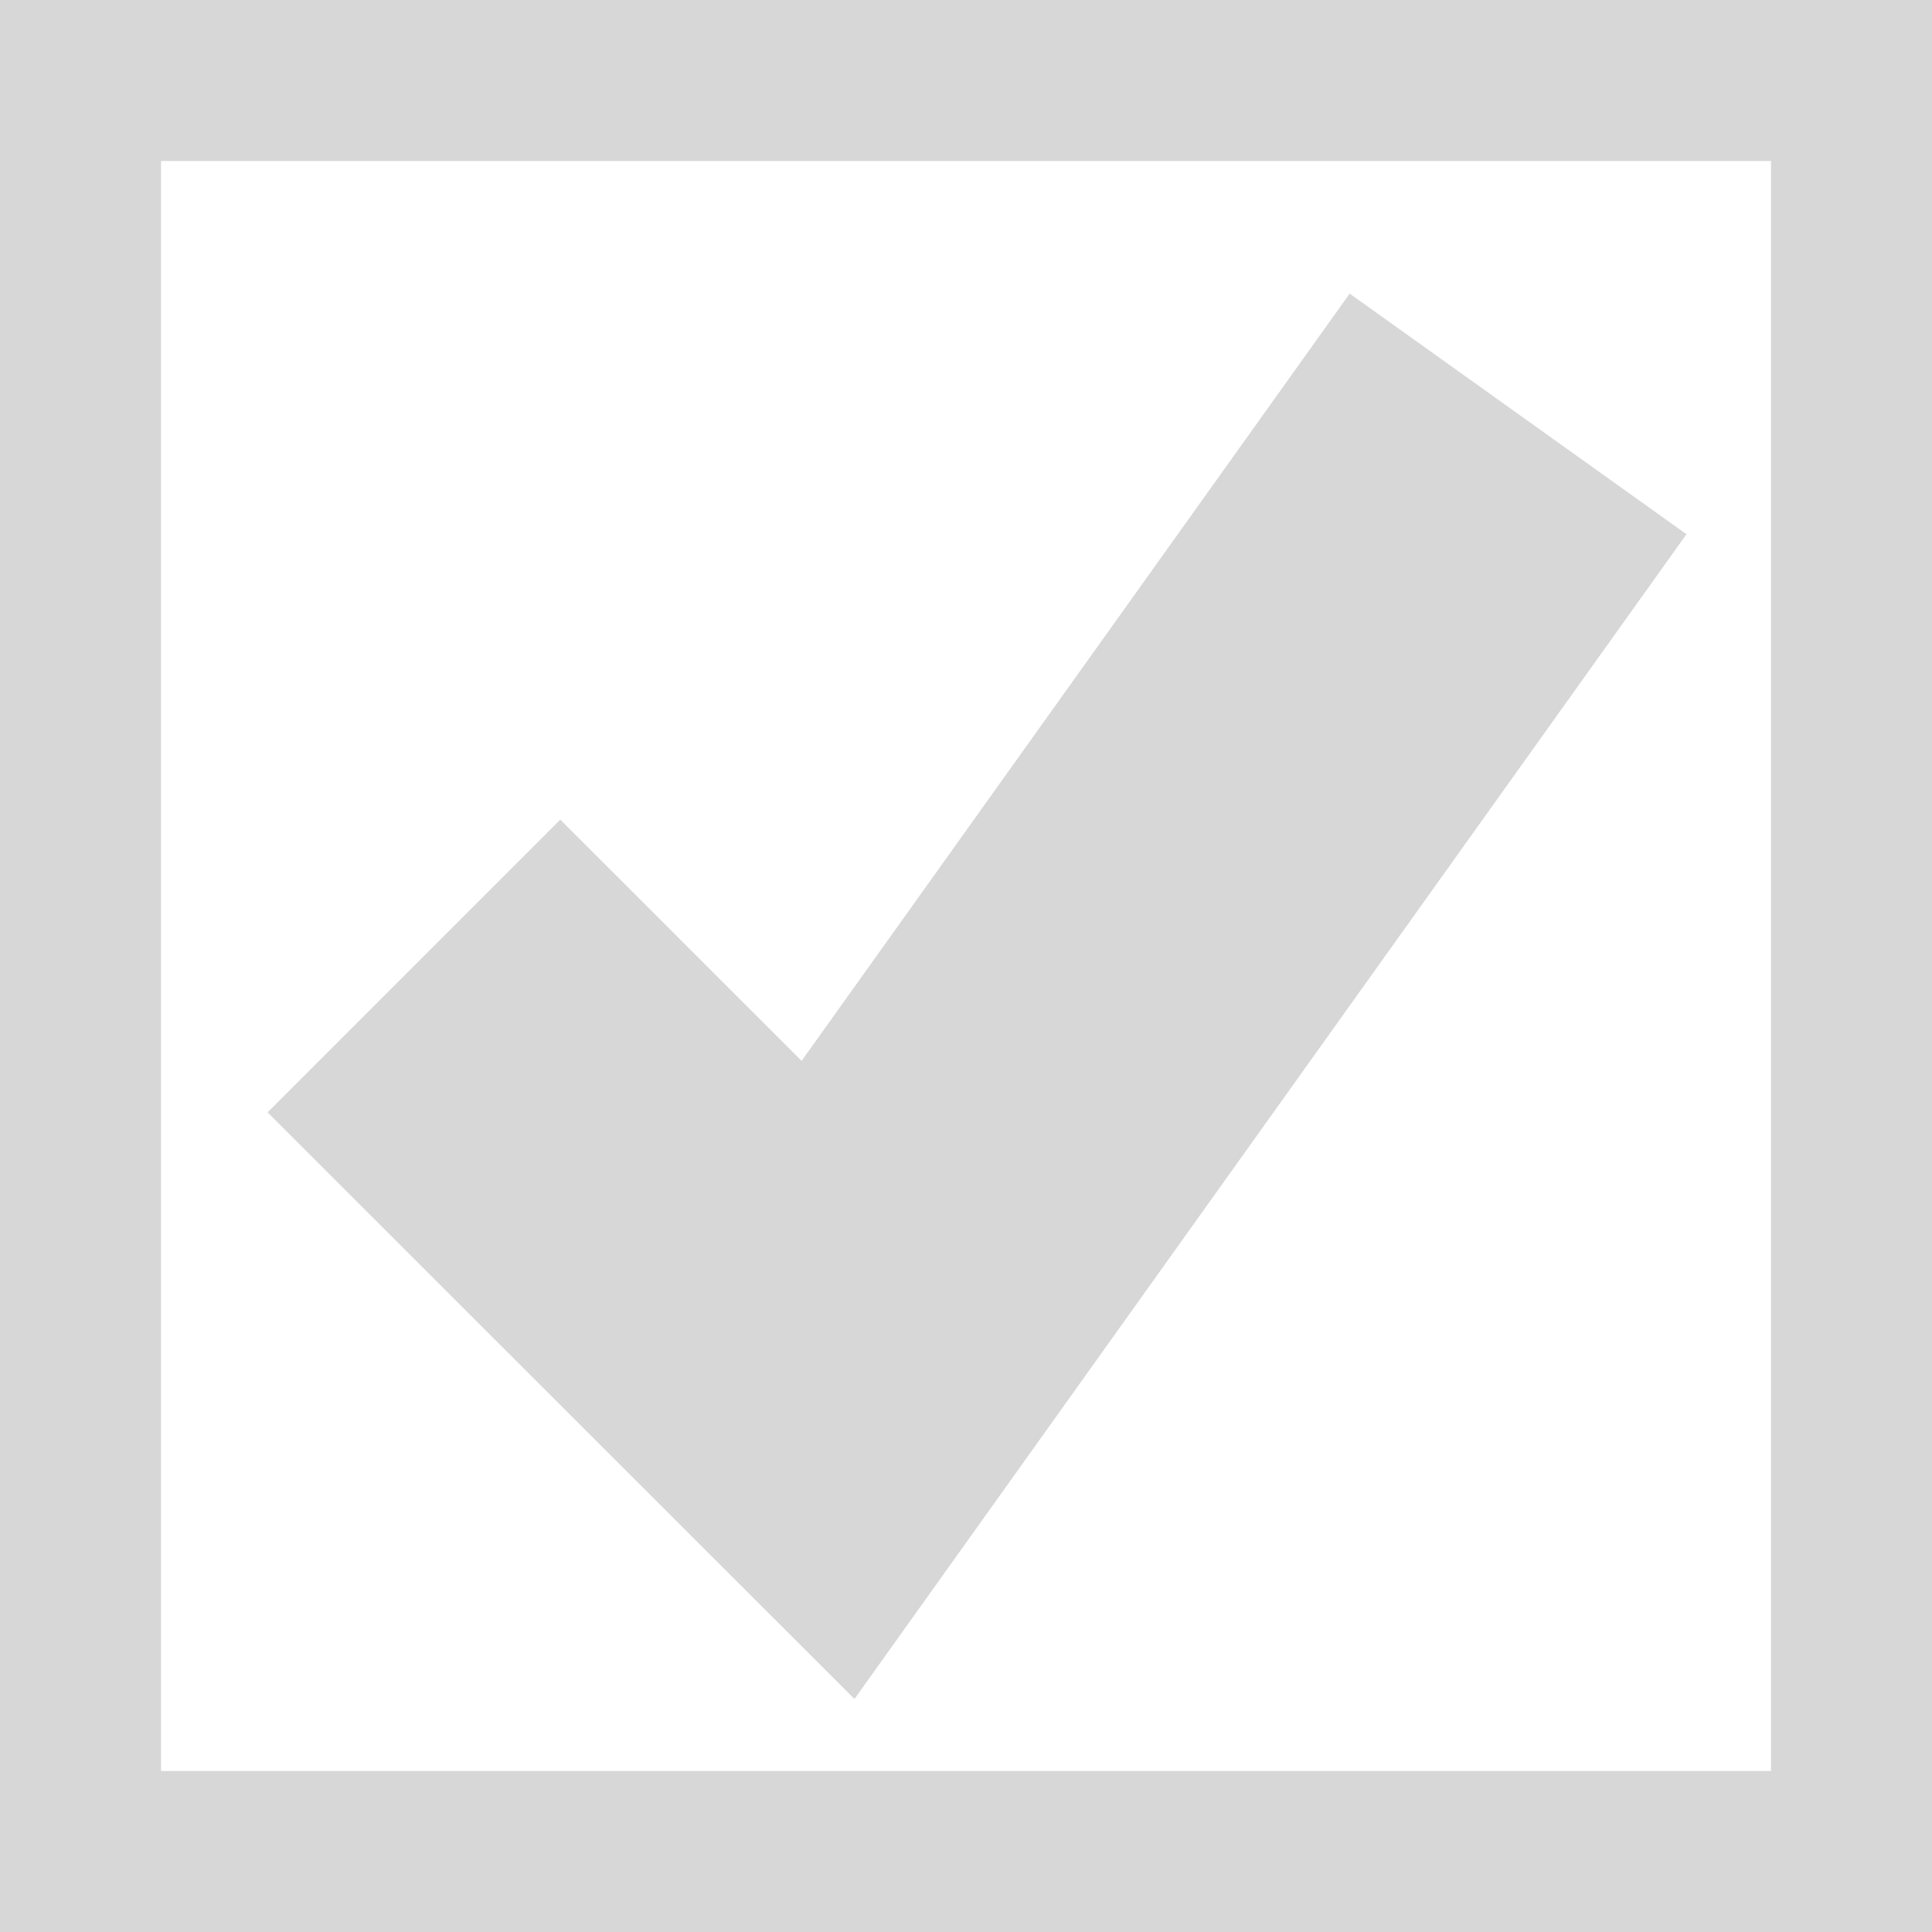
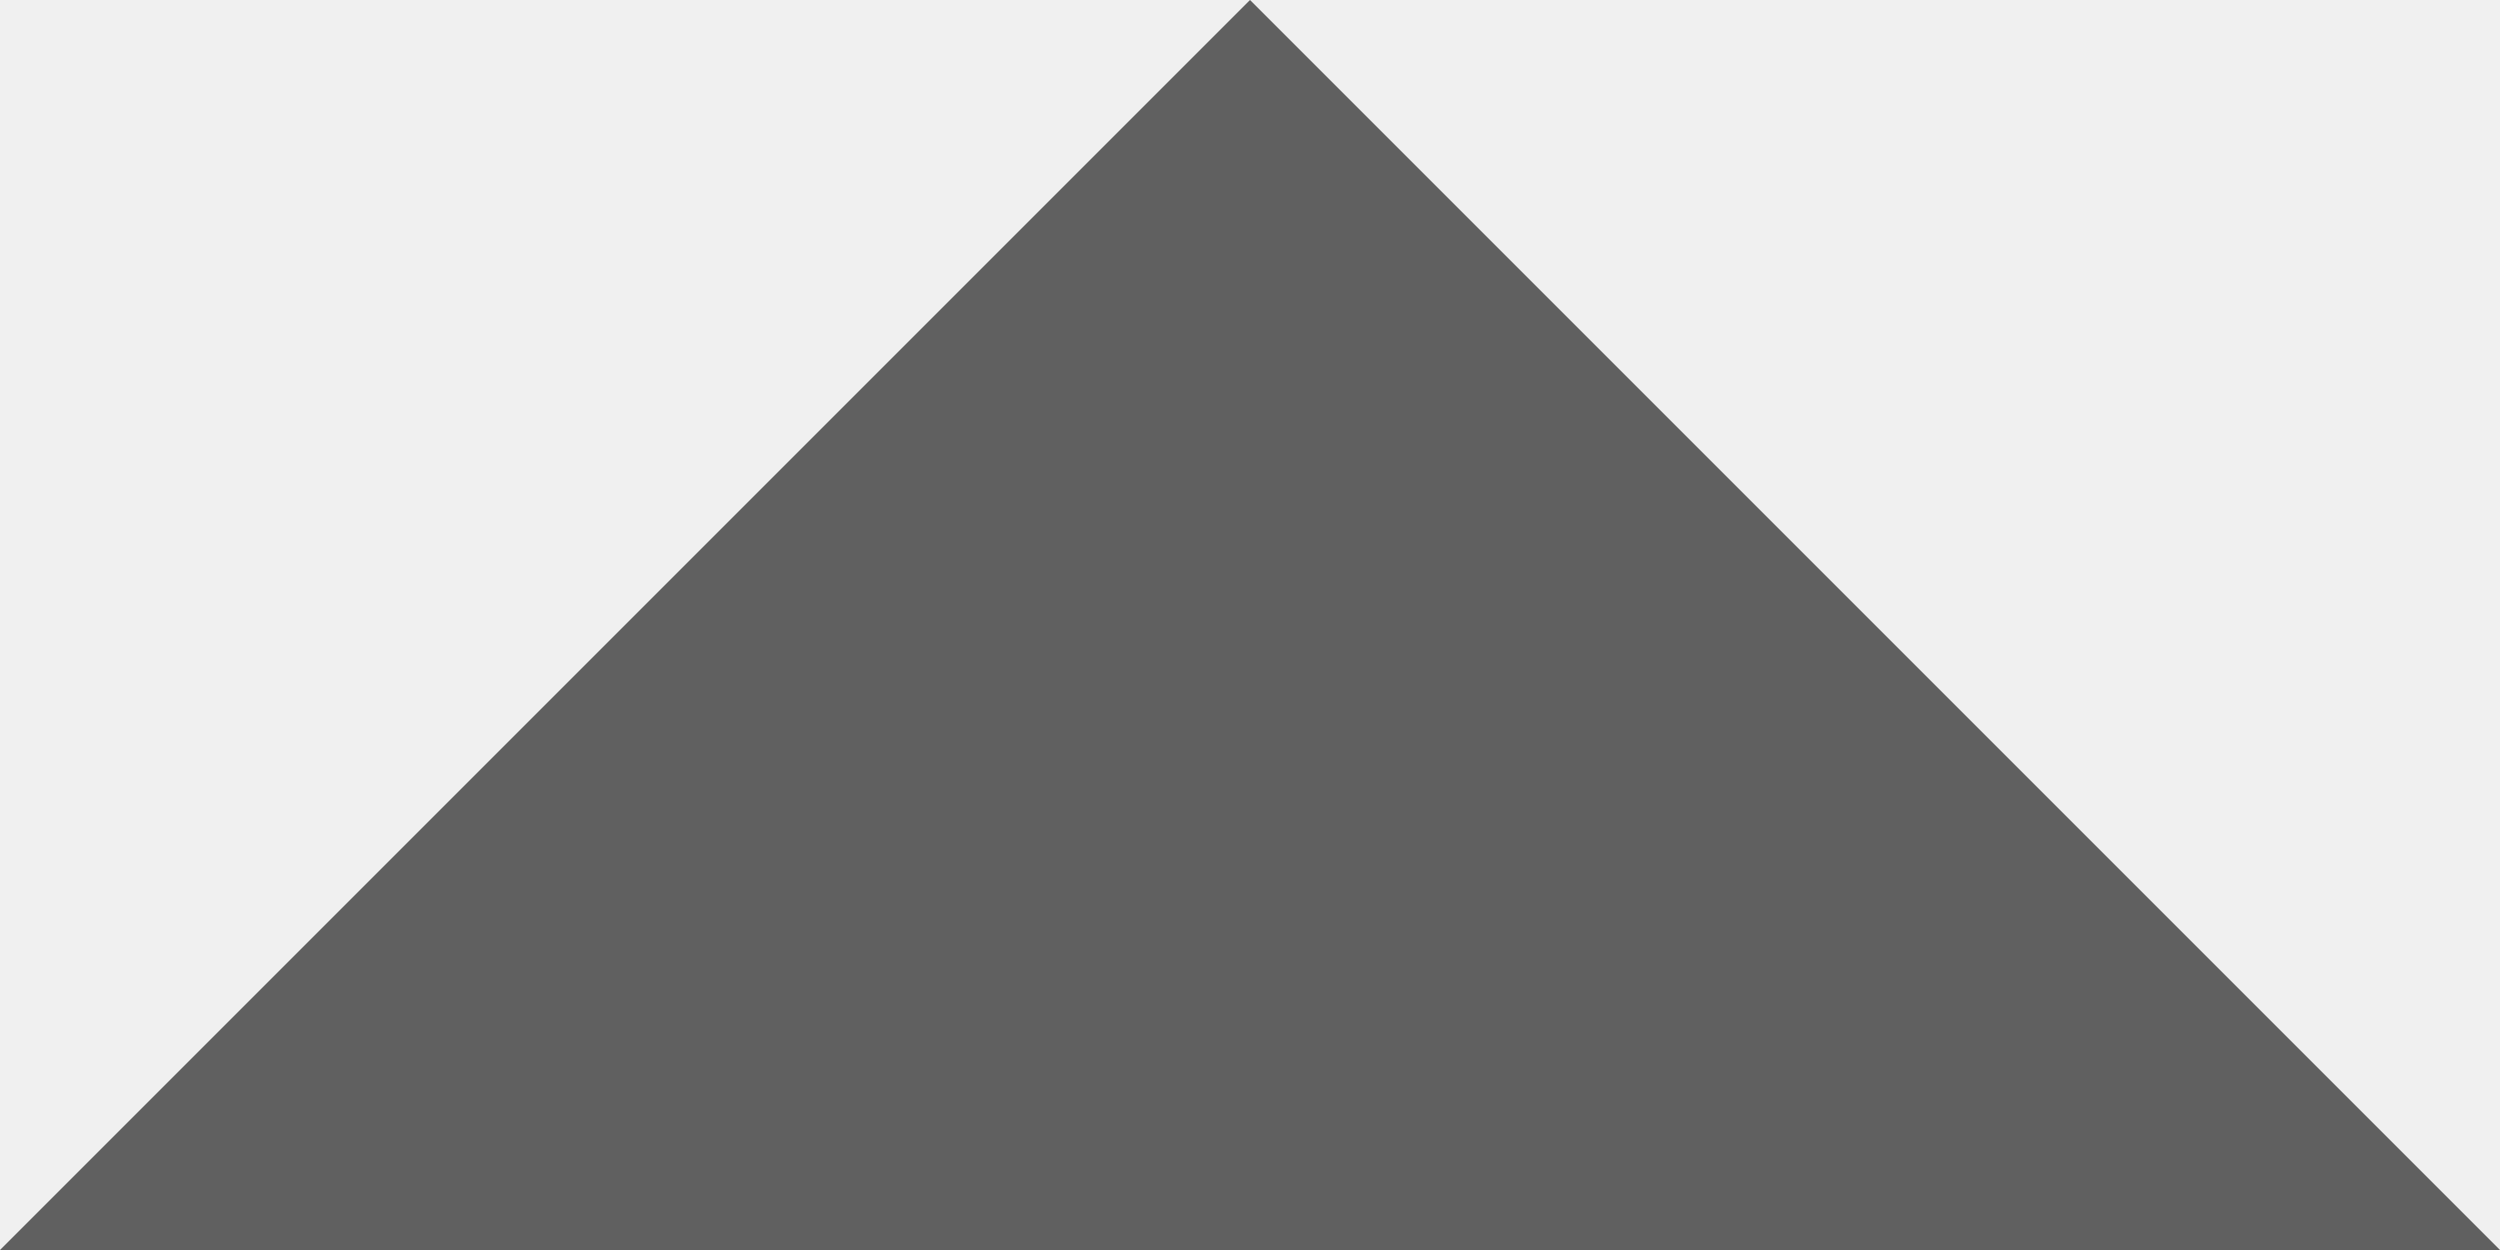
- <svg xmlns="http://www.w3.org/2000/svg" version="1.1" width="12px" height="12px">
+ <svg xmlns="http://www.w3.org/2000/svg" version="1.1" width="10px" height="5px">
  <defs>
    <pattern id="BGPattern" patternUnits="userSpaceOnUse" alignment="0 0" imageRepeat="None" />
+     <mask fill="white" id="Clip67">
+       <path d="M 0 5  L 5 0  L 10 5  L 0 5  Z " fill-rule="evenodd" />
+     </mask>
  </defs>
-   <g transform="matrix(1 0 0 1 -240 -565 )">
-     <path d="M 0 0  L 12 0  L 12 12  L 0 12  L 0 0  Z " fill-rule="nonzero" fill="rgba(255, 255, 255, 1)" stroke="none" transform="matrix(1 0 0 1 240 565 )" class="fill" />
-     <path d="M 0.5 0.5  L 11.5 0.5  L 11.5 11.5  L 0.5 11.5  L 0.5 0.5  Z " stroke-width="1" stroke-dasharray="0" stroke="rgba(215, 215, 215, 1)" fill="none" transform="matrix(1 0 0 1 240 565 )" class="stroke" stroke-dashoffset="0.5" />
-     <path d="M 2.571 6  L 5.143 8.571  L 9.429 2.571  " stroke-width="2.571" stroke-dasharray="0" stroke="rgba(215, 215, 215, 1)" fill="none" transform="matrix(1 0 0 1 240 565 )" class="stroke btn_check" />
+   <g transform="matrix(1 0 0 1 -1354 -416 )">
+     <path d="M 0 5  L 5 0  L 10 5  L 0 5  Z " fill-rule="nonzero" fill="rgba(0, 0, 0, 0.6)" stroke="none" transform="matrix(1 0 0 1 1354 416 )" class="fill" />
+     <path d="M 0 5  L 5 0  L 10 5  L 0 5  Z " stroke-width="0" stroke-dasharray="0" stroke="rgba(215, 215, 215, 1)" fill="none" transform="matrix(1 0 0 1 1354 416 )" class="stroke" mask="url(#Clip67)" />
  </g>
</svg>
